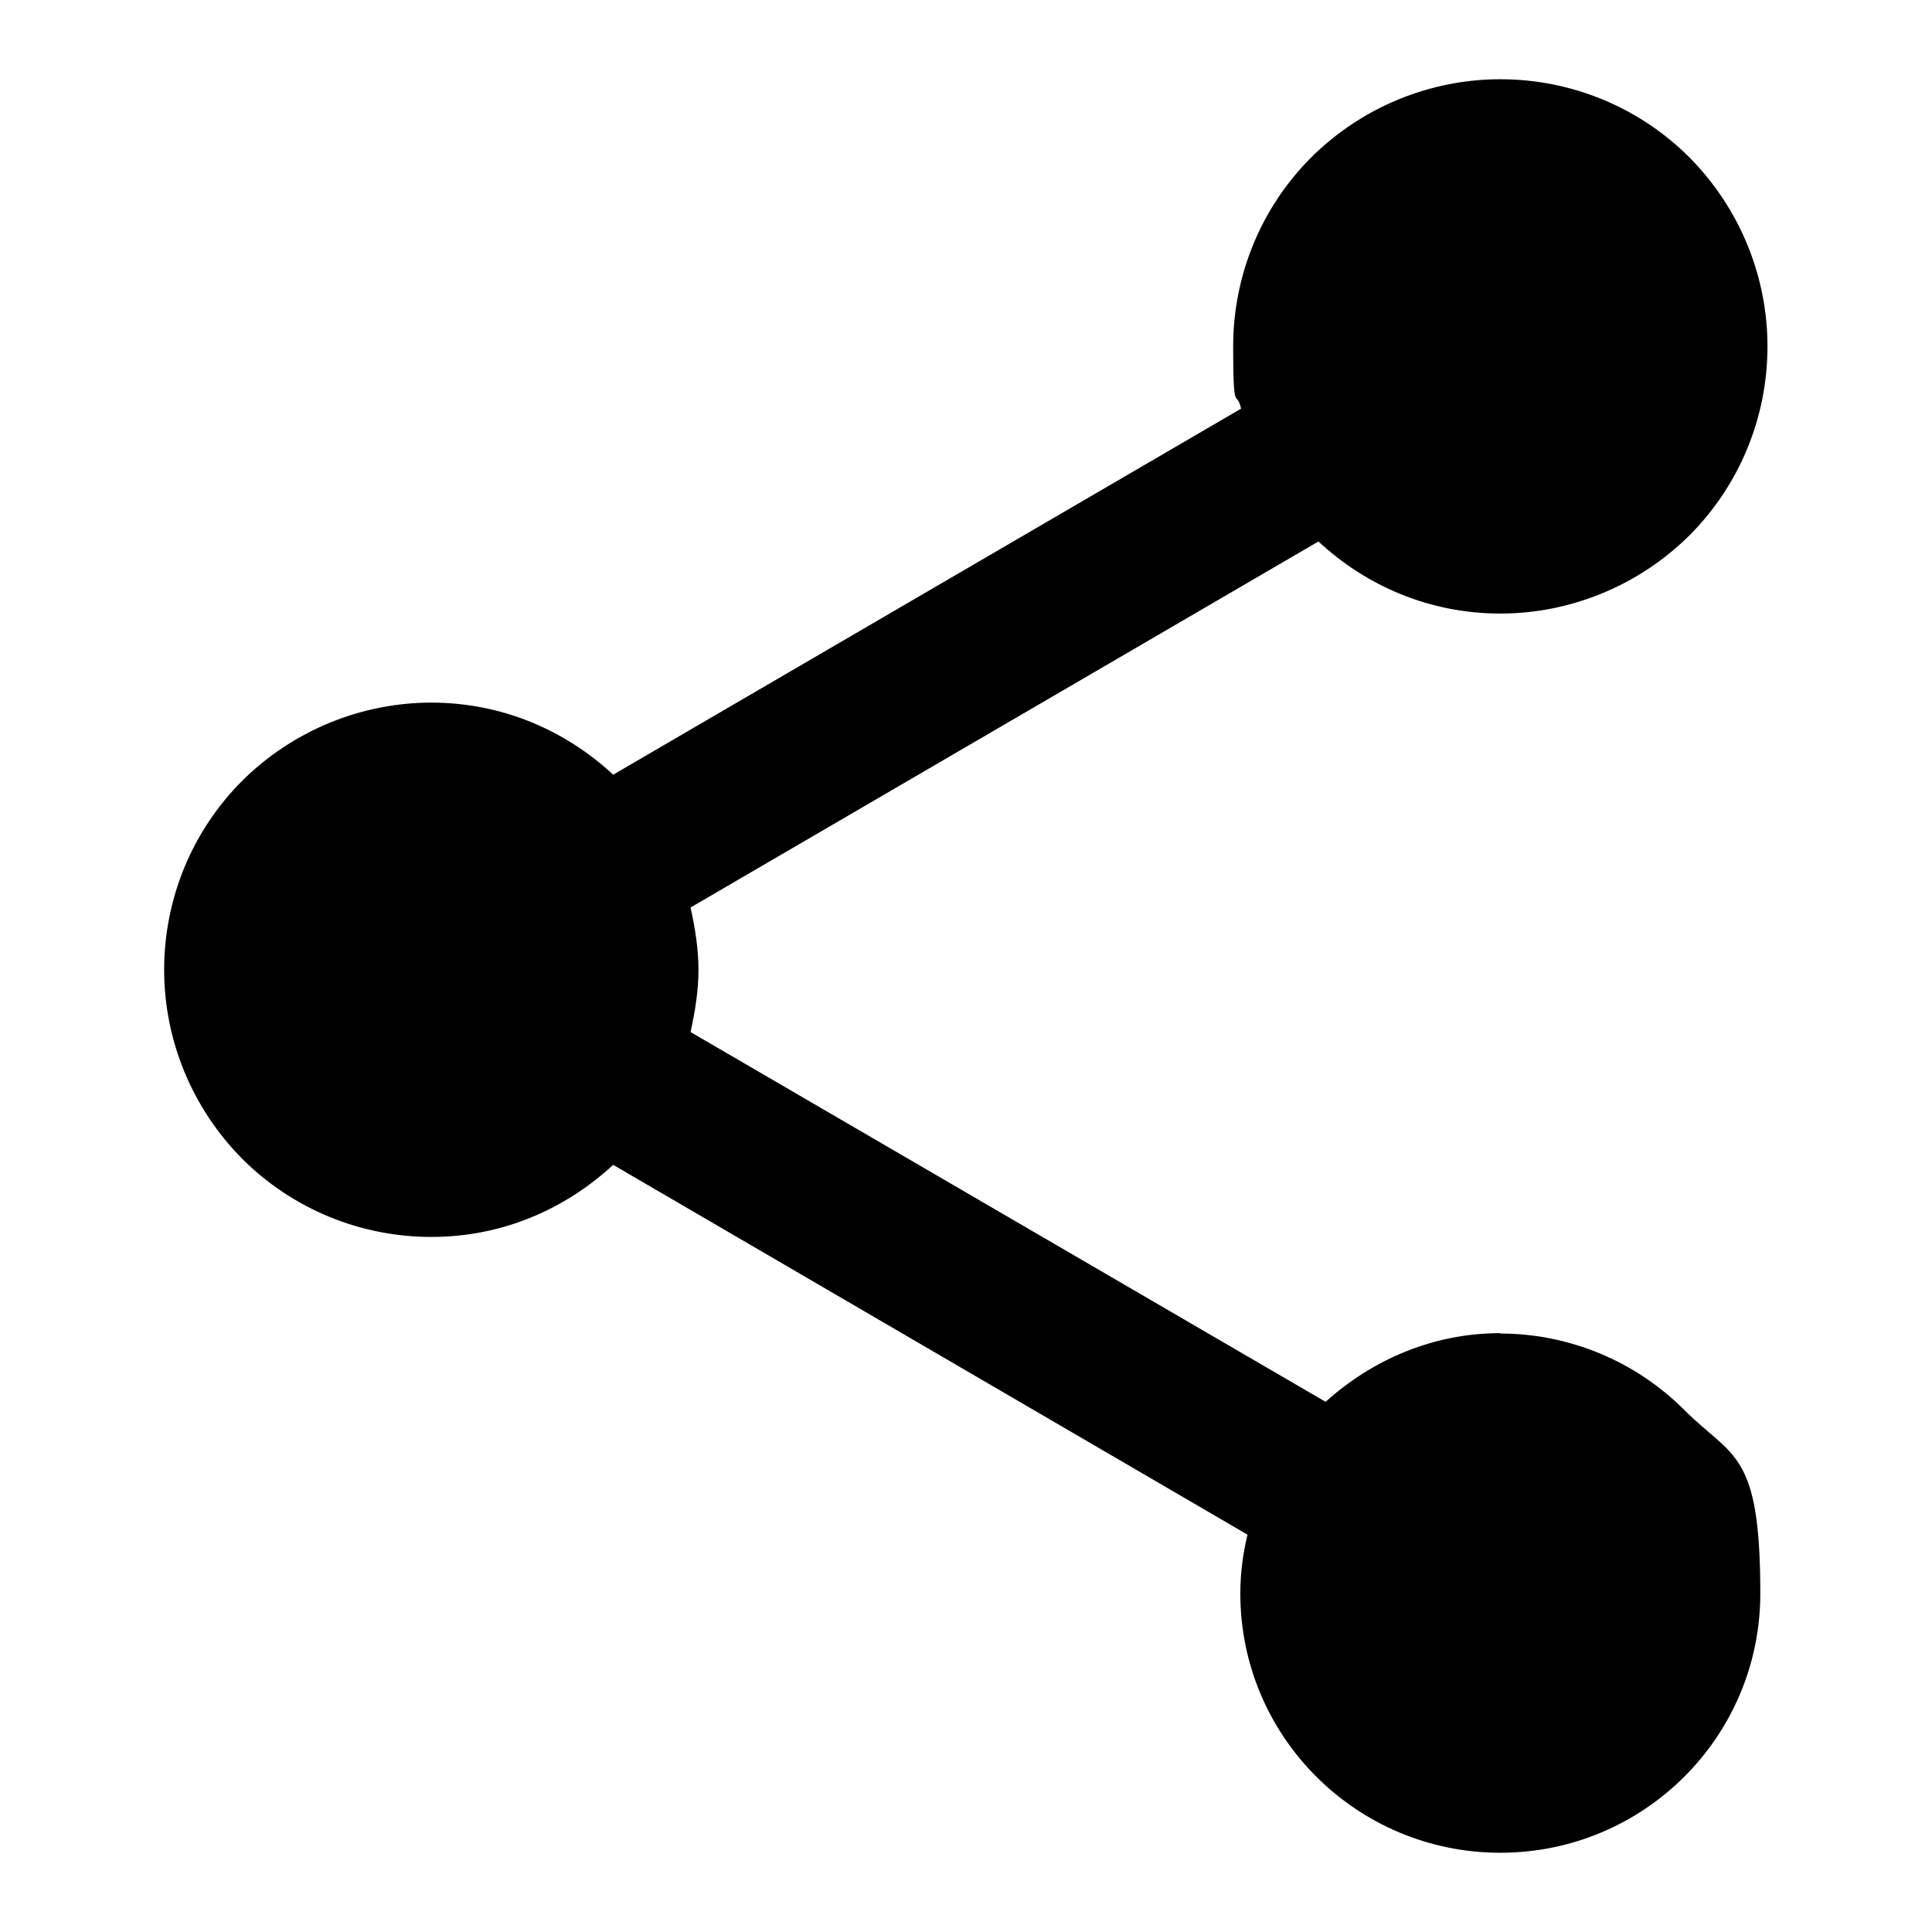
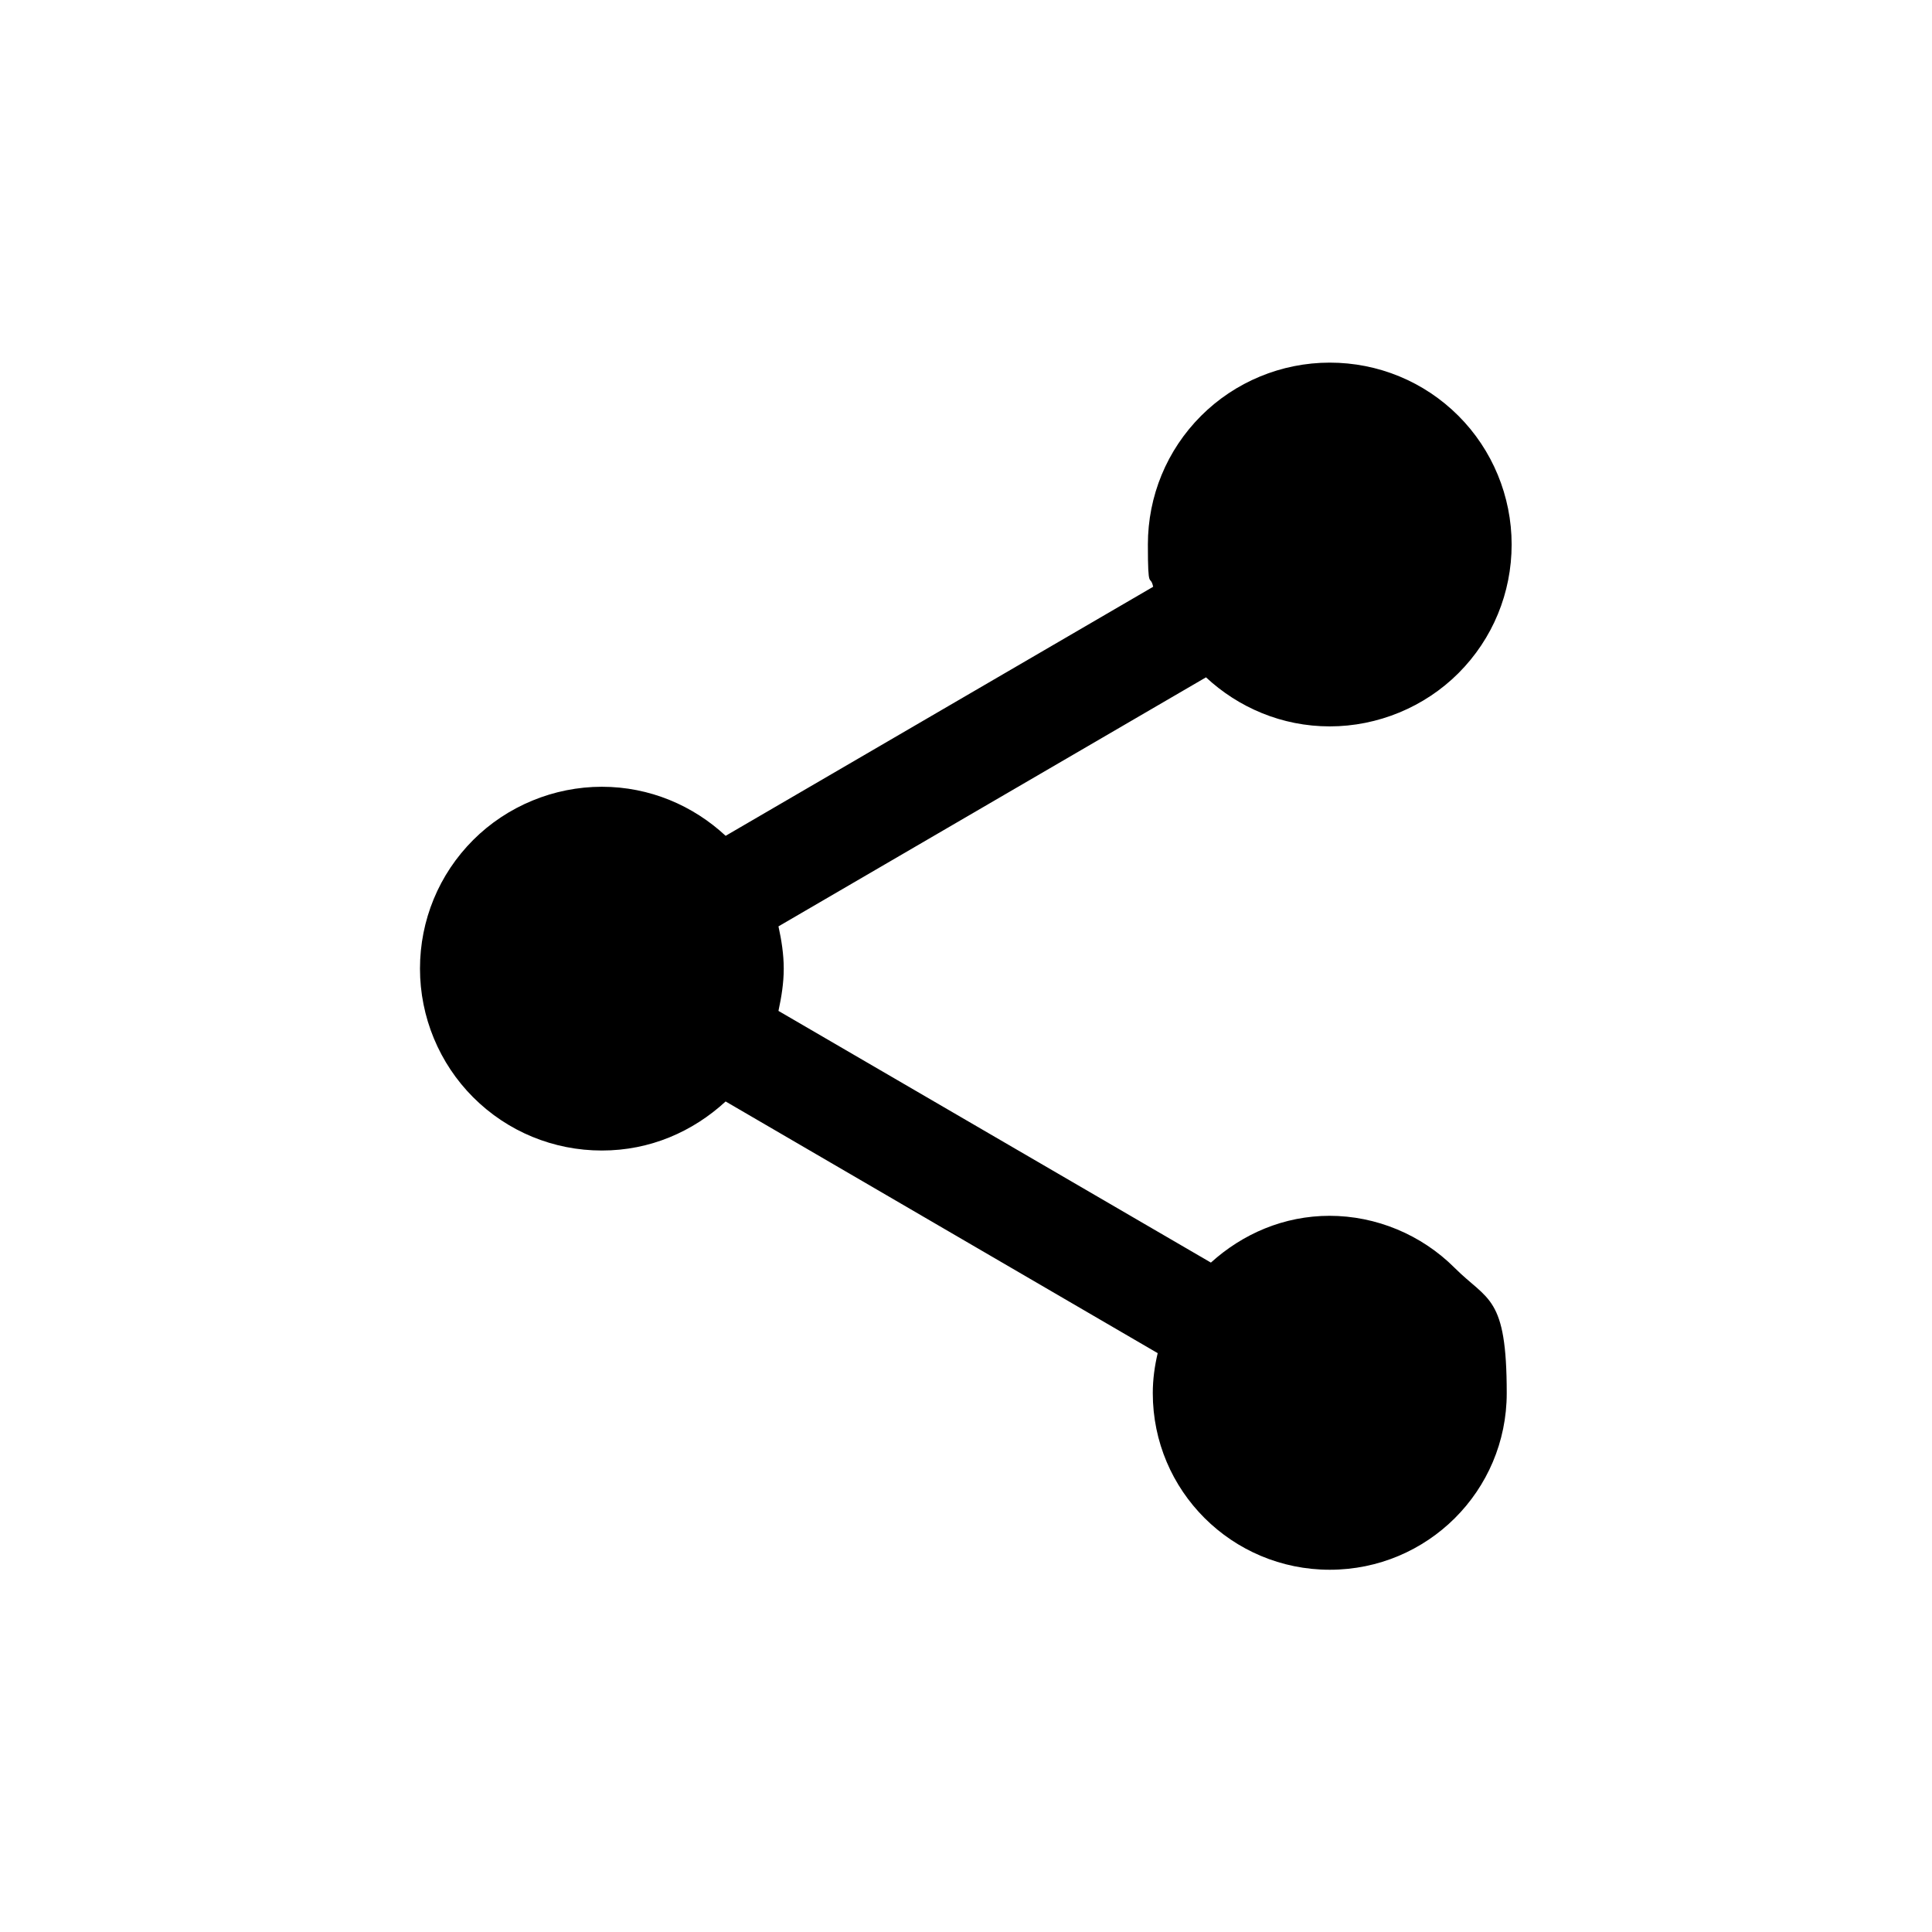
- <svg xmlns="http://www.w3.org/2000/svg" width="512" height="512" data-name="Layer 1" viewBox="0 0 512 512">
-   <path d="M397.6 353.3c-17.9 0-34 7.1-46.3 18.2l-168.3-98c1.2-5.4 2.1-10.9 2.1-16.5s-.9-11.1-2.1-16.5l166.4-97c12.7 11.8 29.5 19.1 48.2 19.1s36.8-7.5 50.1-20.7c13.3-13.3 20.7-31.3 20.7-50.1s-7.5-36.8-20.7-50.1C434.4 28.4 416.4 21 397.6 21s-36.8 7.5-50.1 20.7C334.2 55 326.8 73 326.8 91.8s.9 11.1 2.1 16.5l-166.4 97c-12.7-11.8-29.5-19.1-48.2-19.1s-36.8 7.5-50.1 20.7c-13.3 13.3-20.7 31.3-20.7 50.1s7.5 36.8 20.7 50.1c13.3 13.3 31.3 20.7 50.1 20.7s35.4-7.3 48.2-19.1l168.1 98c-1.2 5-1.9 10.2-1.9 15.6 0 38 30.9 68.7 68.9 68.7s68.9-30.7 68.9-68.7-7.3-35.8-20.2-48.7-30.5-20.2-48.7-20.2Z" />
+ <svg xmlns="http://www.w3.org/2000/svg" id="Layer_1" data-name="Layer 1" version="1.1" viewBox="0 0 512 512">
+   <path class="cls-1" d="M352.4,322.2c-12.2,0-23.1,4.8-31.5,12.4l-114.6-66.7c.8-3.7,1.4-7.4,1.4-11.2s-.6-7.6-1.4-11.2l113.3-66c8.6,8,20.1,13,32.8,13s25.1-5.1,34.1-14.1c9.1-9.1,14.1-21.3,14.1-34.1s-5.1-25.1-14.1-34.1c-9.1-9.1-21.3-14.1-34.1-14.1s-25.1,5.1-34.1,14.1c-9.1,9.1-14.1,21.3-14.1,34.1s.6,7.6,1.4,11.2l-113.3,66c-8.6-8-20.1-13-32.8-13s-25.1,5.1-34.1,14.1c-9.1,9.1-14.1,21.3-14.1,34.1s5.1,25.1,14.1,34.1c9.1,9.1,21.3,14.1,34.1,14.1s24.1-5,32.8-13l114.5,66.7c-.8,3.4-1.3,6.9-1.3,10.6,0,25.9,21,46.8,46.9,46.8s46.9-20.9,46.9-46.8-5-24.4-13.8-33.2-20.8-13.8-33.2-13.8h0Z" />
</svg>
